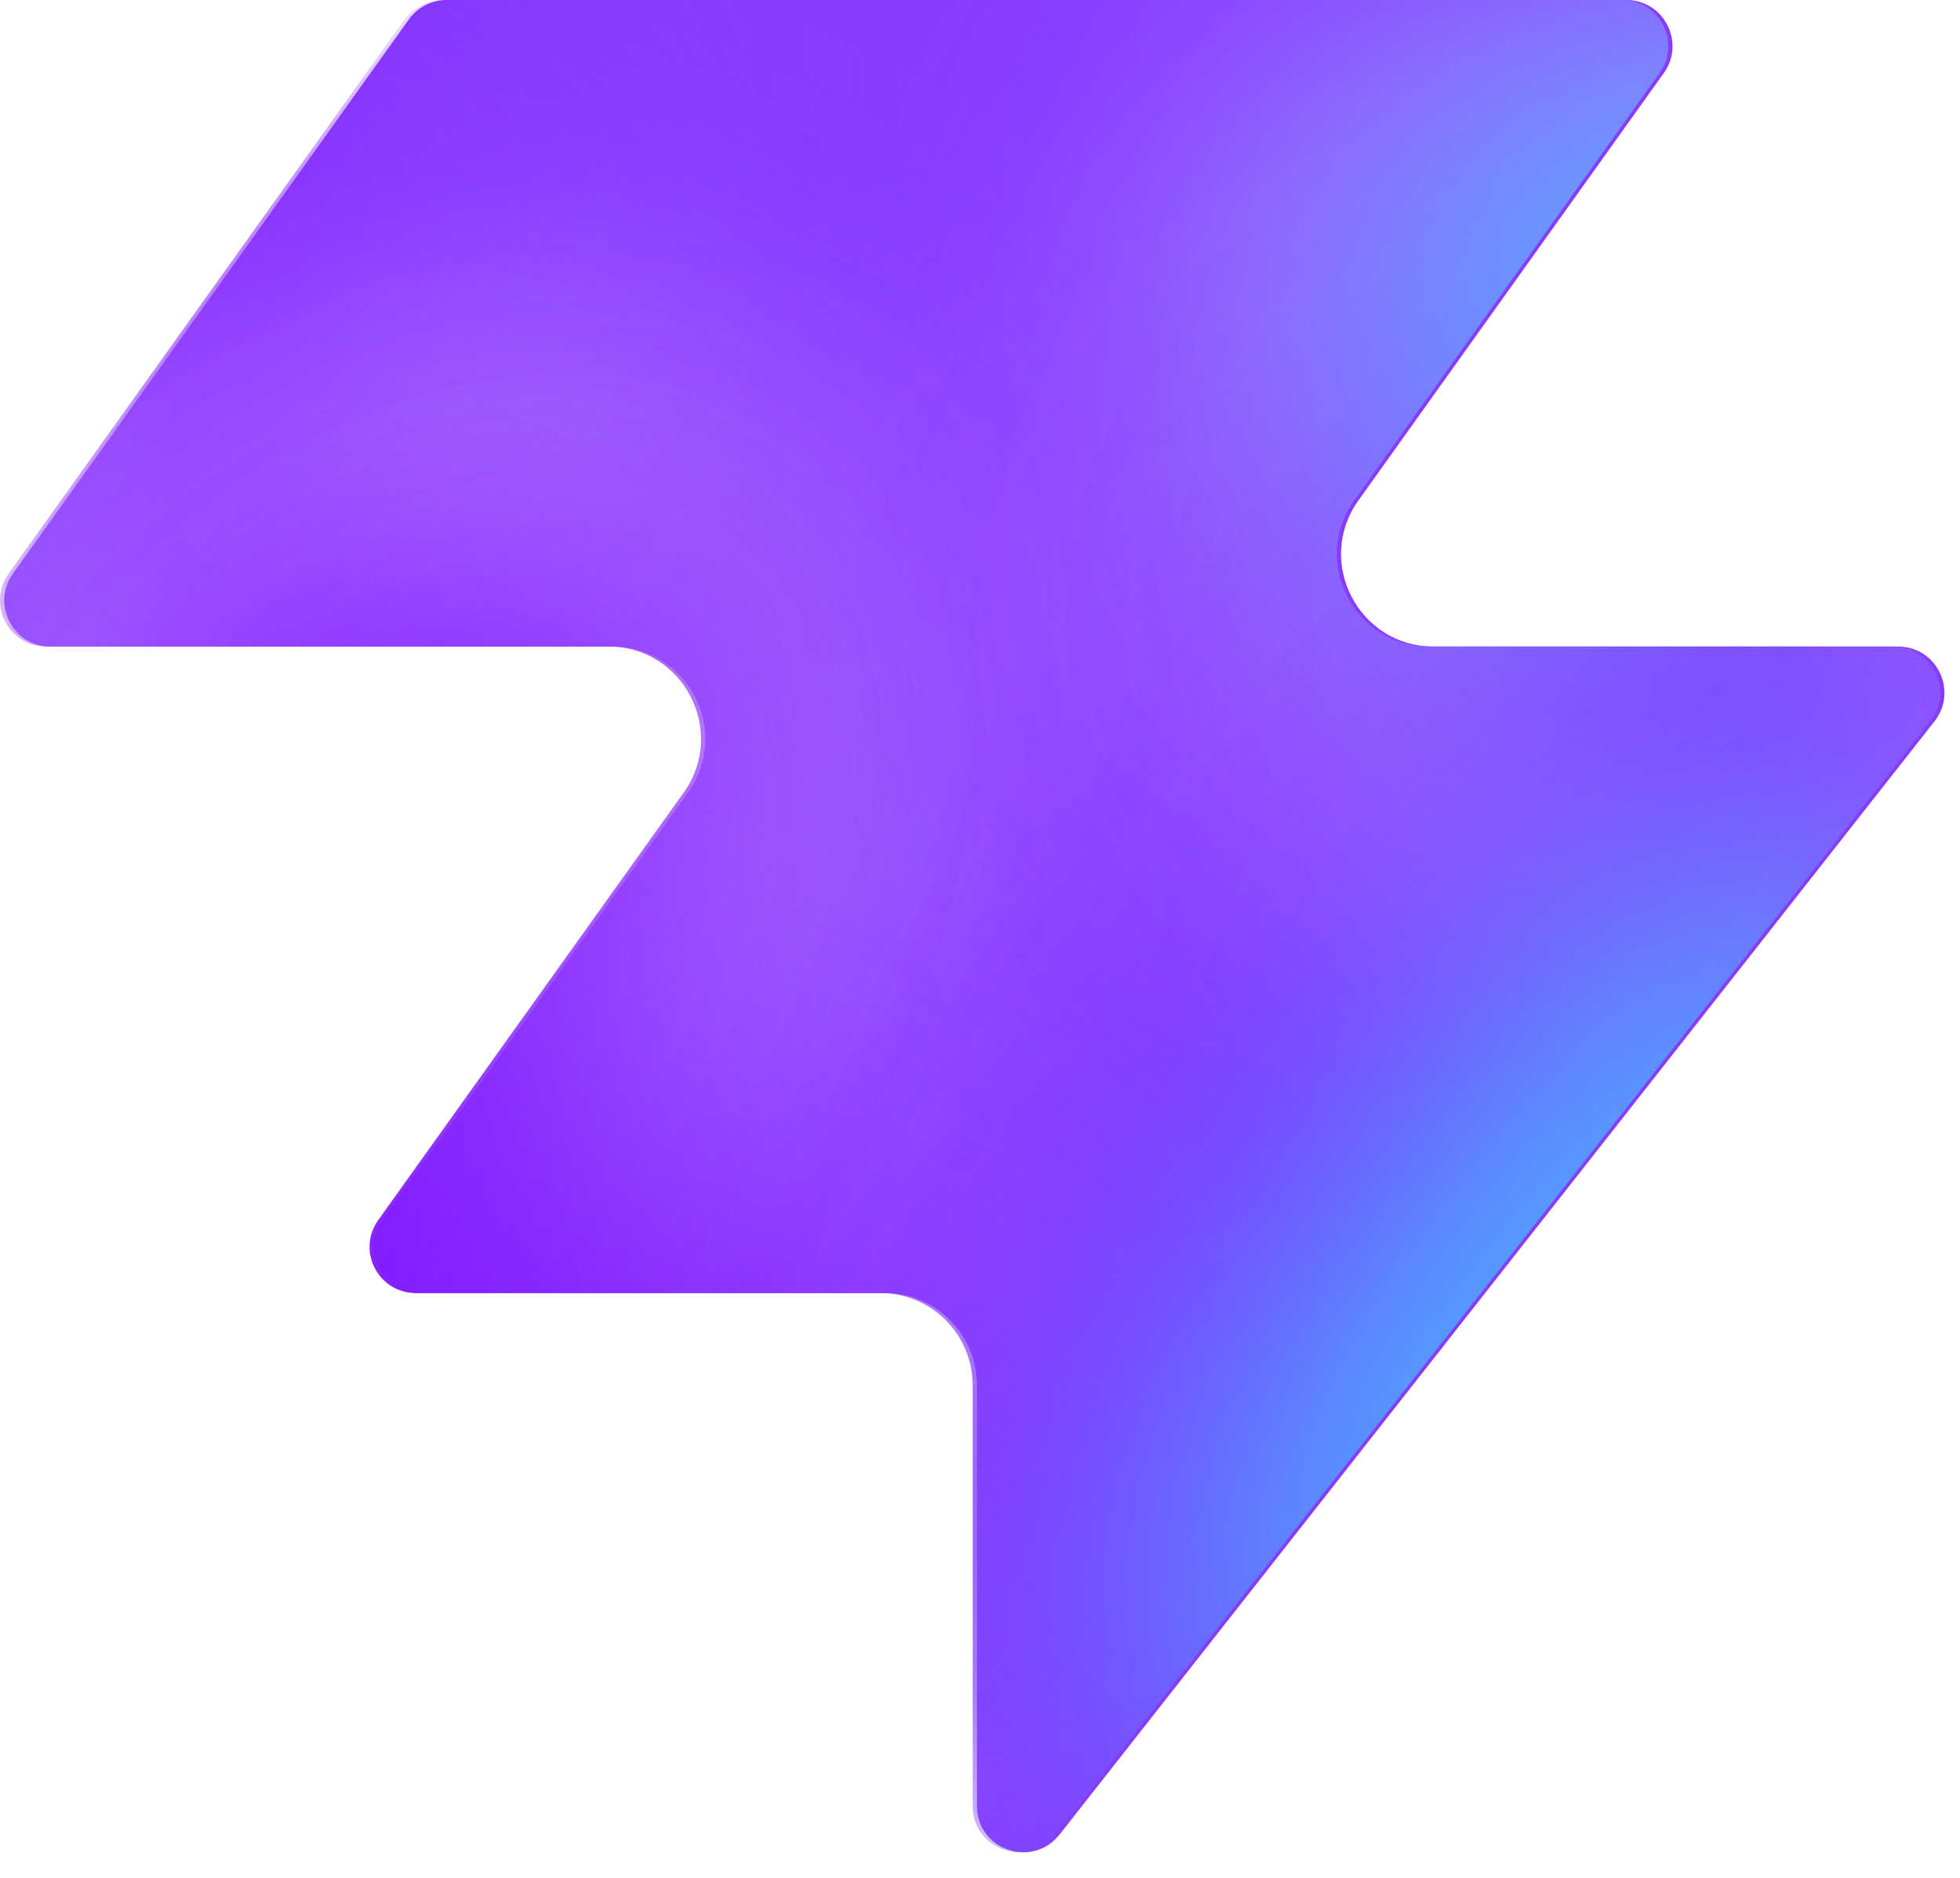
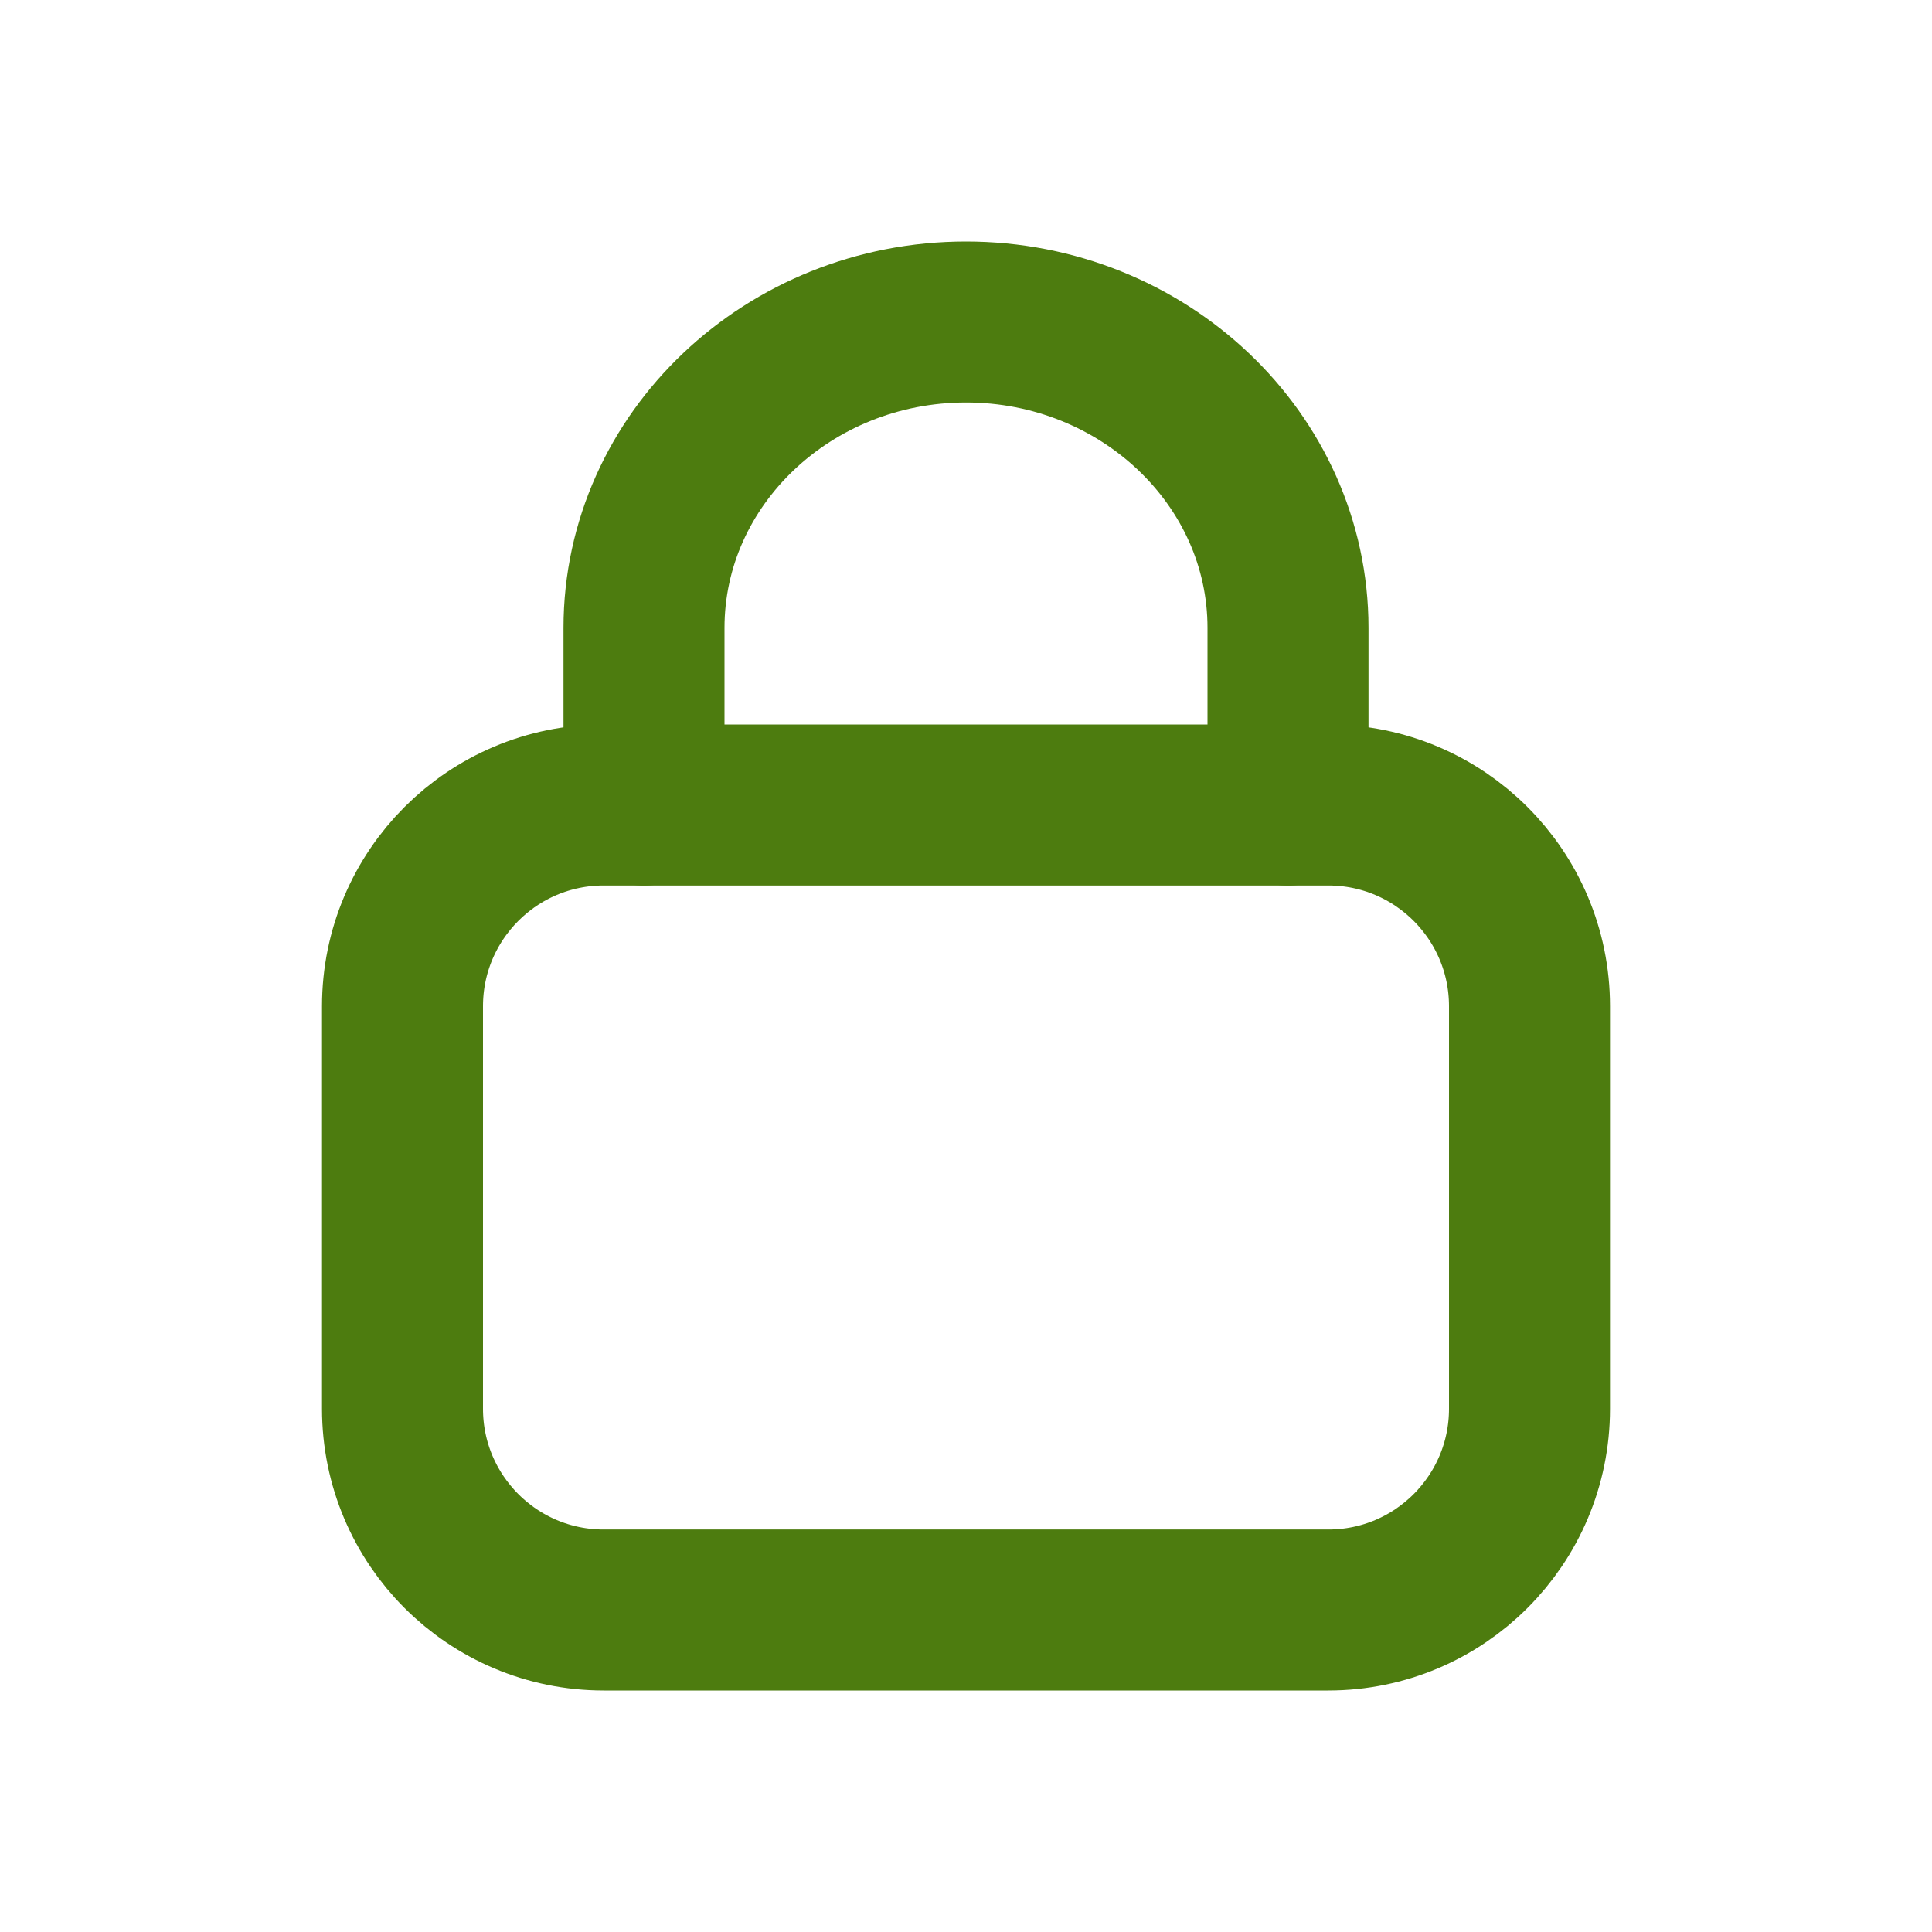
- <svg xmlns="http://www.w3.org/2000/svg" width="48" height="46" fill="none" viewBox="0 0 48 46">
-   <path fill="#863bff" d="M25.946 44.938c-.664.845-2.021.375-2.021-.698V33.937a2.26 2.26 0 0 0-2.262-2.262H10.287c-.92 0-1.456-1.04-.92-1.788l7.48-10.471c1.07-1.497 0-3.578-1.842-3.578H1.237c-.92 0-1.456-1.04-.92-1.788L10.013.474c.214-.297.556-.474.92-.474h28.894c.92 0 1.456 1.04.92 1.788l-7.48 10.471c-1.07 1.498 0 3.579 1.842 3.579h11.377c.943 0 1.473 1.088.89 1.83L25.947 44.94z" style="fill:#863bff;fill:color(display-p3 .525 .23 1);fill-opacity:1" />
-   <mask id="a" width="48" height="46" x="0" y="0" maskUnits="userSpaceOnUse" style="mask-type:alpha">
-     <path fill="#000" d="M25.842 44.938c-.664.844-2.021.375-2.021-.698V33.937a2.26 2.26 0 0 0-2.262-2.262H10.183c-.92 0-1.456-1.04-.92-1.788l7.48-10.471c1.07-1.498 0-3.579-1.842-3.579H1.133c-.92 0-1.456-1.04-.92-1.787L9.91.473c.214-.297.556-.474.92-.474h28.894c.92 0 1.456 1.04.92 1.788l-7.48 10.471c-1.07 1.498 0 3.578 1.842 3.578h11.377c.943 0 1.473 1.088.89 1.832L25.843 44.94z" style="fill:#000;fill-opacity:1" />
-   </mask>
-   <g mask="url(#a)">
-     <g filter="url(#b)">
-       <ellipse cx="5.508" cy="14.704" fill="#ede6ff" rx="5.508" ry="14.704" style="fill:#ede6ff;fill:color(display-p3 .927 .903 1);fill-opacity:1" transform="matrix(.00324 1 1 -.00324 -4.47 31.516)" />
-     </g>
-     <g filter="url(#c)">
-       <ellipse cx="10.399" cy="29.851" fill="#ede6ff" rx="10.399" ry="29.851" style="fill:#ede6ff;fill:color(display-p3 .927 .903 1);fill-opacity:1" transform="matrix(.00324 1 1 -.00324 -39.328 7.883)" />
-     </g>
-     <g filter="url(#d)">
-       <ellipse cx="5.508" cy="30.487" fill="#7e14ff" rx="5.508" ry="30.487" style="fill:#7e14ff;fill:color(display-p3 .492 .077 1);fill-opacity:1" transform="rotate(89.814 -25.913 -14.639)scale(1 -1)" />
-     </g>
-     <g filter="url(#e)">
-       <ellipse cx="5.508" cy="30.599" fill="#7e14ff" rx="5.508" ry="30.599" style="fill:#7e14ff;fill:color(display-p3 .492 .077 1);fill-opacity:1" transform="rotate(89.814 -32.644 -3.334)scale(1 -1)" />
-     </g>
-     <g filter="url(#f)">
-       <ellipse cx="5.508" cy="30.599" fill="#7e14ff" rx="5.508" ry="30.599" style="fill:#7e14ff;fill:color(display-p3 .492 .077 1);fill-opacity:1" transform="matrix(.00324 1 1 -.00324 -34.34 30.47)" />
-     </g>
-     <g filter="url(#g)">
-       <ellipse cx="14.072" cy="22.078" fill="#ede6ff" rx="14.072" ry="22.078" style="fill:#ede6ff;fill:color(display-p3 .927 .903 1);fill-opacity:1" transform="rotate(93.35 24.506 48.493)scale(-1 1)" />
-     </g>
-     <g filter="url(#h)">
-       <ellipse cx="3.47" cy="21.501" fill="#7e14ff" rx="3.47" ry="21.501" style="fill:#7e14ff;fill:color(display-p3 .492 .077 1);fill-opacity:1" transform="rotate(89.009 28.708 47.59)scale(-1 1)" />
-     </g>
-     <g filter="url(#i)">
-       <ellipse cx="3.47" cy="21.501" fill="#7e14ff" rx="3.47" ry="21.501" style="fill:#7e14ff;fill:color(display-p3 .492 .077 1);fill-opacity:1" transform="rotate(89.009 28.708 47.59)scale(-1 1)" />
-     </g>
-     <g filter="url(#j)">
-       <ellipse cx=".387" cy="8.972" fill="#7e14ff" rx="4.407" ry="29.108" style="fill:#7e14ff;fill:color(display-p3 .492 .077 1);fill-opacity:1" transform="rotate(39.51 .387 8.972)" />
-     </g>
-     <g filter="url(#k)">
-       <ellipse cx="47.523" cy="-6.092" fill="#7e14ff" rx="4.407" ry="29.108" style="fill:#7e14ff;fill:color(display-p3 .492 .077 1);fill-opacity:1" transform="rotate(37.892 47.523 -6.092)" />
-     </g>
-     <g filter="url(#l)">
-       <ellipse cx="41.412" cy="6.333" fill="#47bfff" rx="5.971" ry="9.665" style="fill:#47bfff;fill:color(display-p3 .28 .748 1);fill-opacity:1" transform="rotate(37.892 41.412 6.333)" />
-     </g>
-     <g filter="url(#m)">
-       <ellipse cx="-1.879" cy="38.332" fill="#7e14ff" rx="4.407" ry="29.108" style="fill:#7e14ff;fill:color(display-p3 .492 .077 1);fill-opacity:1" transform="rotate(37.892 -1.88 38.332)" />
-     </g>
-     <g filter="url(#n)">
-       <ellipse cx="-1.879" cy="38.332" fill="#7e14ff" rx="4.407" ry="29.108" style="fill:#7e14ff;fill:color(display-p3 .492 .077 1);fill-opacity:1" transform="rotate(37.892 -1.88 38.332)" />
-     </g>
-     <g filter="url(#o)">
-       <ellipse cx="35.651" cy="29.907" fill="#7e14ff" rx="4.407" ry="29.108" style="fill:#7e14ff;fill:color(display-p3 .492 .077 1);fill-opacity:1" transform="rotate(37.892 35.651 29.907)" />
-     </g>
-     <g filter="url(#p)">
-       <ellipse cx="38.418" cy="32.4" fill="#47bfff" rx="5.971" ry="15.297" style="fill:#47bfff;fill:color(display-p3 .28 .748 1);fill-opacity:1" transform="rotate(37.892 38.418 32.4)" />
-     </g>
-   </g>
-   <defs>
-     <filter id="b" width="60.045" height="41.654" x="-19.77" y="16.149" color-interpolation-filters="sRGB" filterUnits="userSpaceOnUse">
-       <feFlood flood-opacity="0" result="BackgroundImageFix" />
-       <feBlend in="SourceGraphic" in2="BackgroundImageFix" result="shape" />
-       <feGaussianBlur result="effect1_foregroundBlur_2002_17158" stdDeviation="7.659" />
-     </filter>
-     <filter id="c" width="90.34" height="51.437" x="-54.613" y="-7.533" color-interpolation-filters="sRGB" filterUnits="userSpaceOnUse">
-       <feFlood flood-opacity="0" result="BackgroundImageFix" />
-       <feBlend in="SourceGraphic" in2="BackgroundImageFix" result="shape" />
-       <feGaussianBlur result="effect1_foregroundBlur_2002_17158" stdDeviation="7.659" />
-     </filter>
-     <filter id="d" width="79.355" height="29.4" x="-49.64" y="2.03" color-interpolation-filters="sRGB" filterUnits="userSpaceOnUse">
-       <feFlood flood-opacity="0" result="BackgroundImageFix" />
-       <feBlend in="SourceGraphic" in2="BackgroundImageFix" result="shape" />
-       <feGaussianBlur result="effect1_foregroundBlur_2002_17158" stdDeviation="4.596" />
-     </filter>
-     <filter id="e" width="79.579" height="29.4" x="-45.045" y="20.029" color-interpolation-filters="sRGB" filterUnits="userSpaceOnUse">
-       <feFlood flood-opacity="0" result="BackgroundImageFix" />
-       <feBlend in="SourceGraphic" in2="BackgroundImageFix" result="shape" />
-       <feGaussianBlur result="effect1_foregroundBlur_2002_17158" stdDeviation="4.596" />
-     </filter>
-     <filter id="f" width="79.579" height="29.4" x="-43.513" y="21.178" color-interpolation-filters="sRGB" filterUnits="userSpaceOnUse">
-       <feFlood flood-opacity="0" result="BackgroundImageFix" />
-       <feBlend in="SourceGraphic" in2="BackgroundImageFix" result="shape" />
-       <feGaussianBlur result="effect1_foregroundBlur_2002_17158" stdDeviation="4.596" />
-     </filter>
-     <filter id="g" width="74.749" height="58.852" x="15.756" y="-17.901" color-interpolation-filters="sRGB" filterUnits="userSpaceOnUse">
-       <feFlood flood-opacity="0" result="BackgroundImageFix" />
-       <feBlend in="SourceGraphic" in2="BackgroundImageFix" result="shape" />
-       <feGaussianBlur result="effect1_foregroundBlur_2002_17158" stdDeviation="7.659" />
-     </filter>
-     <filter id="h" width="61.377" height="25.362" x="23.548" y="2.284" color-interpolation-filters="sRGB" filterUnits="userSpaceOnUse">
-       <feFlood flood-opacity="0" result="BackgroundImageFix" />
-       <feBlend in="SourceGraphic" in2="BackgroundImageFix" result="shape" />
-       <feGaussianBlur result="effect1_foregroundBlur_2002_17158" stdDeviation="4.596" />
-     </filter>
-     <filter id="i" width="61.377" height="25.362" x="23.548" y="2.284" color-interpolation-filters="sRGB" filterUnits="userSpaceOnUse">
-       <feFlood flood-opacity="0" result="BackgroundImageFix" />
-       <feBlend in="SourceGraphic" in2="BackgroundImageFix" result="shape" />
-       <feGaussianBlur result="effect1_foregroundBlur_2002_17158" stdDeviation="4.596" />
-     </filter>
-     <filter id="j" width="56.045" height="63.649" x="-27.636" y="-22.853" color-interpolation-filters="sRGB" filterUnits="userSpaceOnUse">
-       <feFlood flood-opacity="0" result="BackgroundImageFix" />
-       <feBlend in="SourceGraphic" in2="BackgroundImageFix" result="shape" />
-       <feGaussianBlur result="effect1_foregroundBlur_2002_17158" stdDeviation="4.596" />
-     </filter>
-     <filter id="k" width="54.814" height="64.646" x="20.116" y="-38.415" color-interpolation-filters="sRGB" filterUnits="userSpaceOnUse">
-       <feFlood flood-opacity="0" result="BackgroundImageFix" />
-       <feBlend in="SourceGraphic" in2="BackgroundImageFix" result="shape" />
-       <feGaussianBlur result="effect1_foregroundBlur_2002_17158" stdDeviation="4.596" />
-     </filter>
-     <filter id="l" width="33.541" height="35.313" x="24.641" y="-11.323" color-interpolation-filters="sRGB" filterUnits="userSpaceOnUse">
-       <feFlood flood-opacity="0" result="BackgroundImageFix" />
-       <feBlend in="SourceGraphic" in2="BackgroundImageFix" result="shape" />
-       <feGaussianBlur result="effect1_foregroundBlur_2002_17158" stdDeviation="4.596" />
-     </filter>
-     <filter id="m" width="54.814" height="64.646" x="-29.286" y="6.009" color-interpolation-filters="sRGB" filterUnits="userSpaceOnUse">
-       <feFlood flood-opacity="0" result="BackgroundImageFix" />
-       <feBlend in="SourceGraphic" in2="BackgroundImageFix" result="shape" />
-       <feGaussianBlur result="effect1_foregroundBlur_2002_17158" stdDeviation="4.596" />
-     </filter>
-     <filter id="n" width="54.814" height="64.646" x="-29.286" y="6.009" color-interpolation-filters="sRGB" filterUnits="userSpaceOnUse">
-       <feFlood flood-opacity="0" result="BackgroundImageFix" />
-       <feBlend in="SourceGraphic" in2="BackgroundImageFix" result="shape" />
-       <feGaussianBlur result="effect1_foregroundBlur_2002_17158" stdDeviation="4.596" />
-     </filter>
-     <filter id="o" width="54.814" height="64.646" x="8.244" y="-2.416" color-interpolation-filters="sRGB" filterUnits="userSpaceOnUse">
-       <feFlood flood-opacity="0" result="BackgroundImageFix" />
-       <feBlend in="SourceGraphic" in2="BackgroundImageFix" result="shape" />
-       <feGaussianBlur result="effect1_foregroundBlur_2002_17158" stdDeviation="4.596" />
-     </filter>
-     <filter id="p" width="39.409" height="43.623" x="18.713" y="10.588" color-interpolation-filters="sRGB" filterUnits="userSpaceOnUse">
-       <feFlood flood-opacity="0" result="BackgroundImageFix" />
-       <feBlend in="SourceGraphic" in2="BackgroundImageFix" result="shape" />
-       <feGaussianBlur result="effect1_foregroundBlur_2002_17158" stdDeviation="4.596" />
-     </filter>
-   </defs>
+ <svg xmlns="http://www.w3.org/2000/svg" viewBox="0 0 24 24" fill="none" aria-hidden="true">
+   <rect x="5" y="10" width="14" height="10" rx="2.5" stroke="#4d7c0f" stroke-width="2" />
+   <path d="M8 10V7.8C8 5.7 9.8 4 12 4s4 1.7 4 3.8V10" stroke="#4d7c0f" stroke-width="2" stroke-linecap="round" />
</svg>
